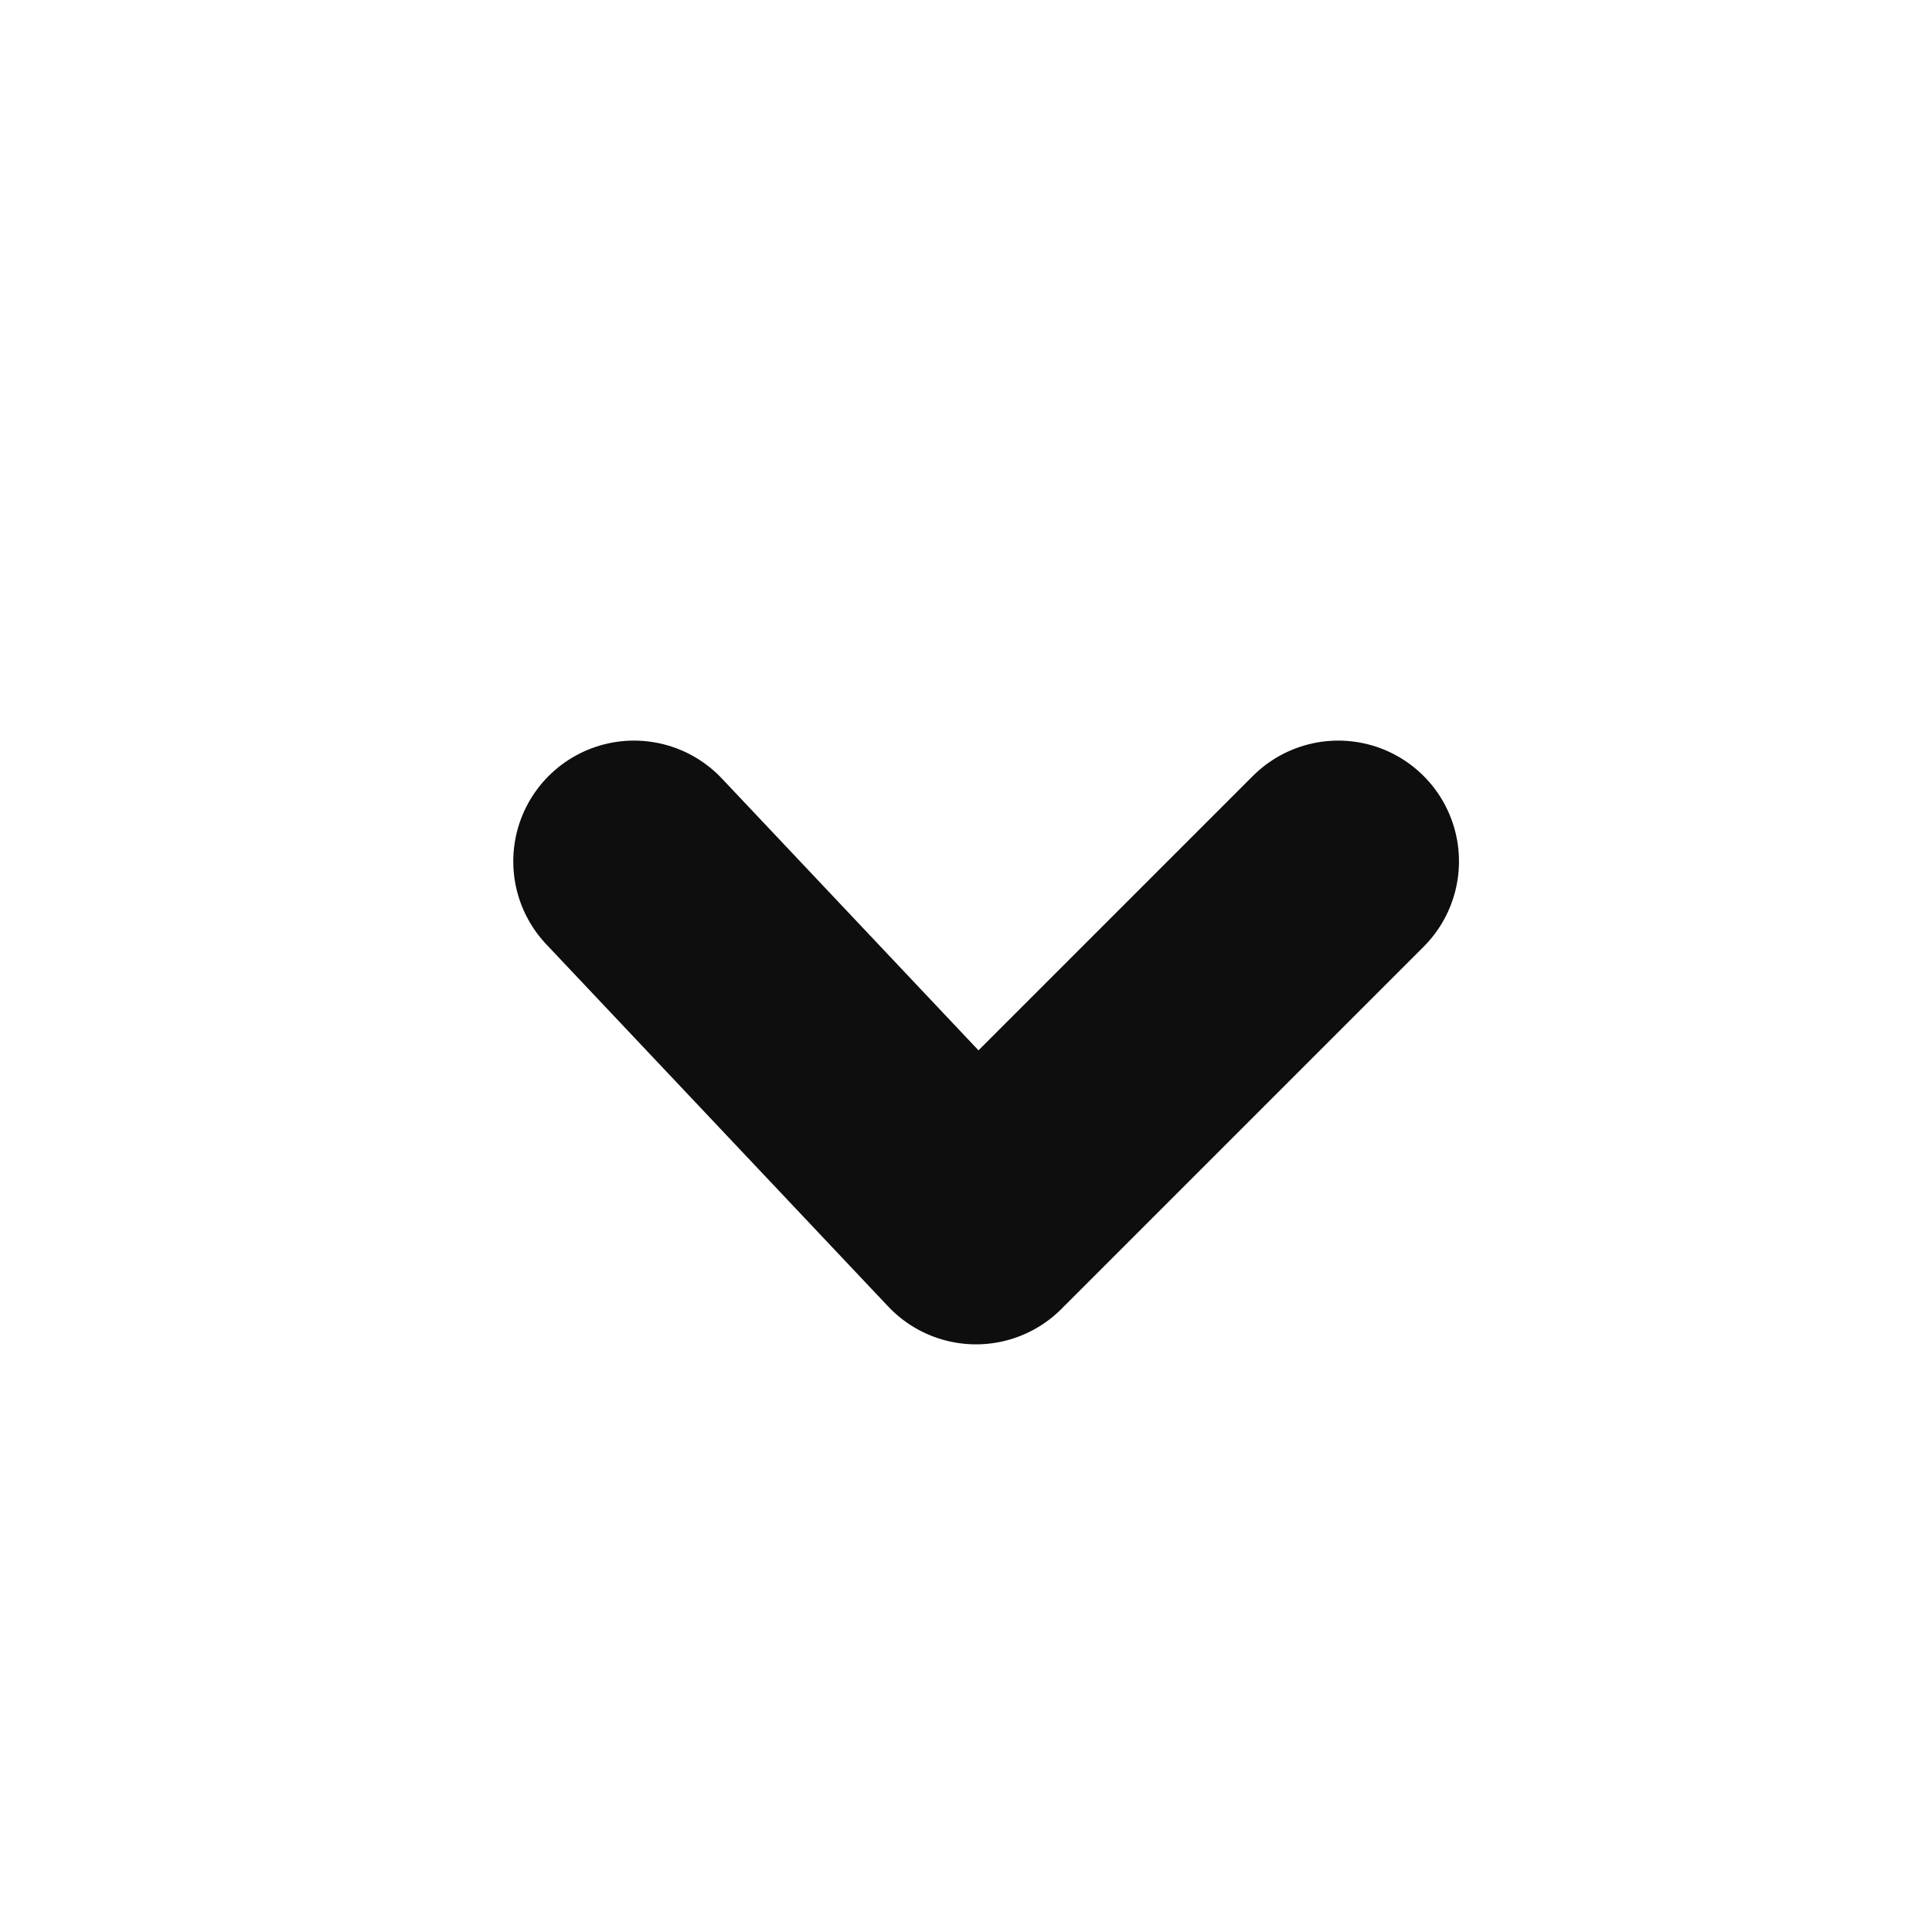
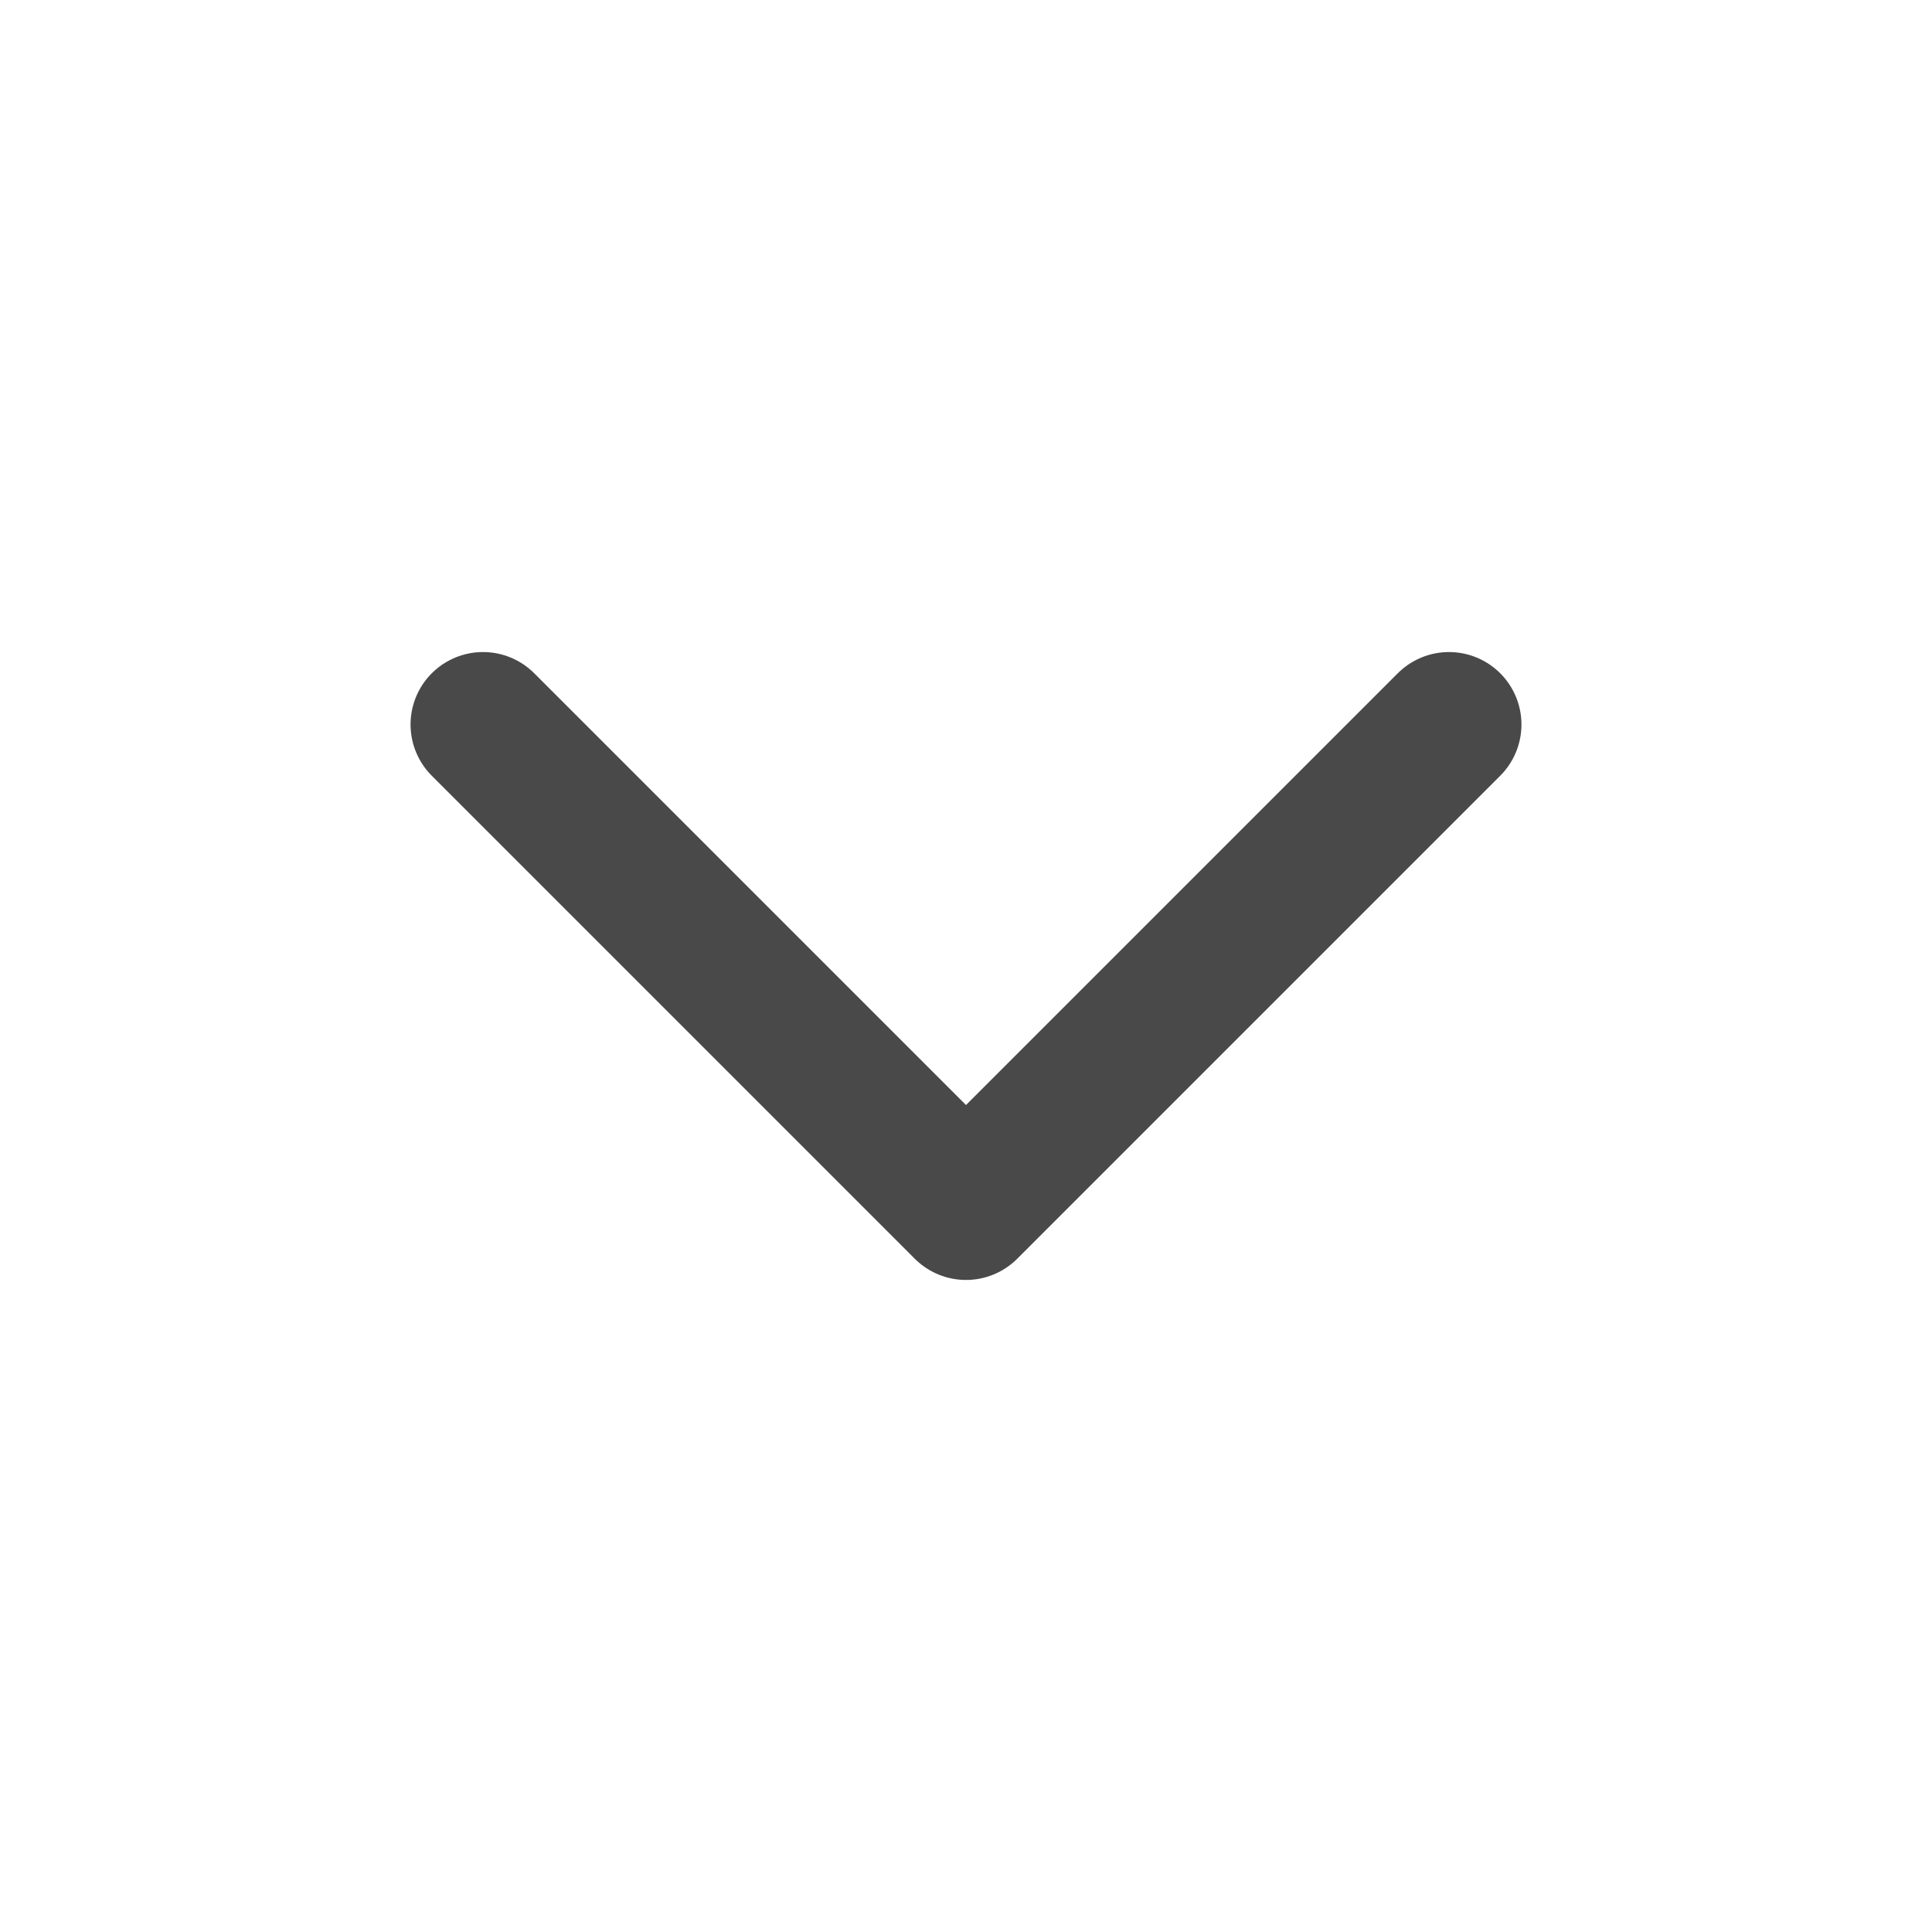
- <svg xmlns="http://www.w3.org/2000/svg" width="12" height="12" viewBox="0 0 12 12" fill="none">
-   <path d="M3.938 5.35L6.062 7.6L8.312 5.35" stroke="#0E0E0E" stroke-width="1.5" stroke-linecap="round" stroke-linejoin="round" />
+ <svg xmlns="http://www.w3.org/2000/svg" width="24" height="24" viewBox="0 0 24 24" fill="none">
+   <path d="M18 9L12 15L6 9" stroke="#494949" stroke-width="1.8" stroke-linecap="round" stroke-linejoin="round" />
</svg>
